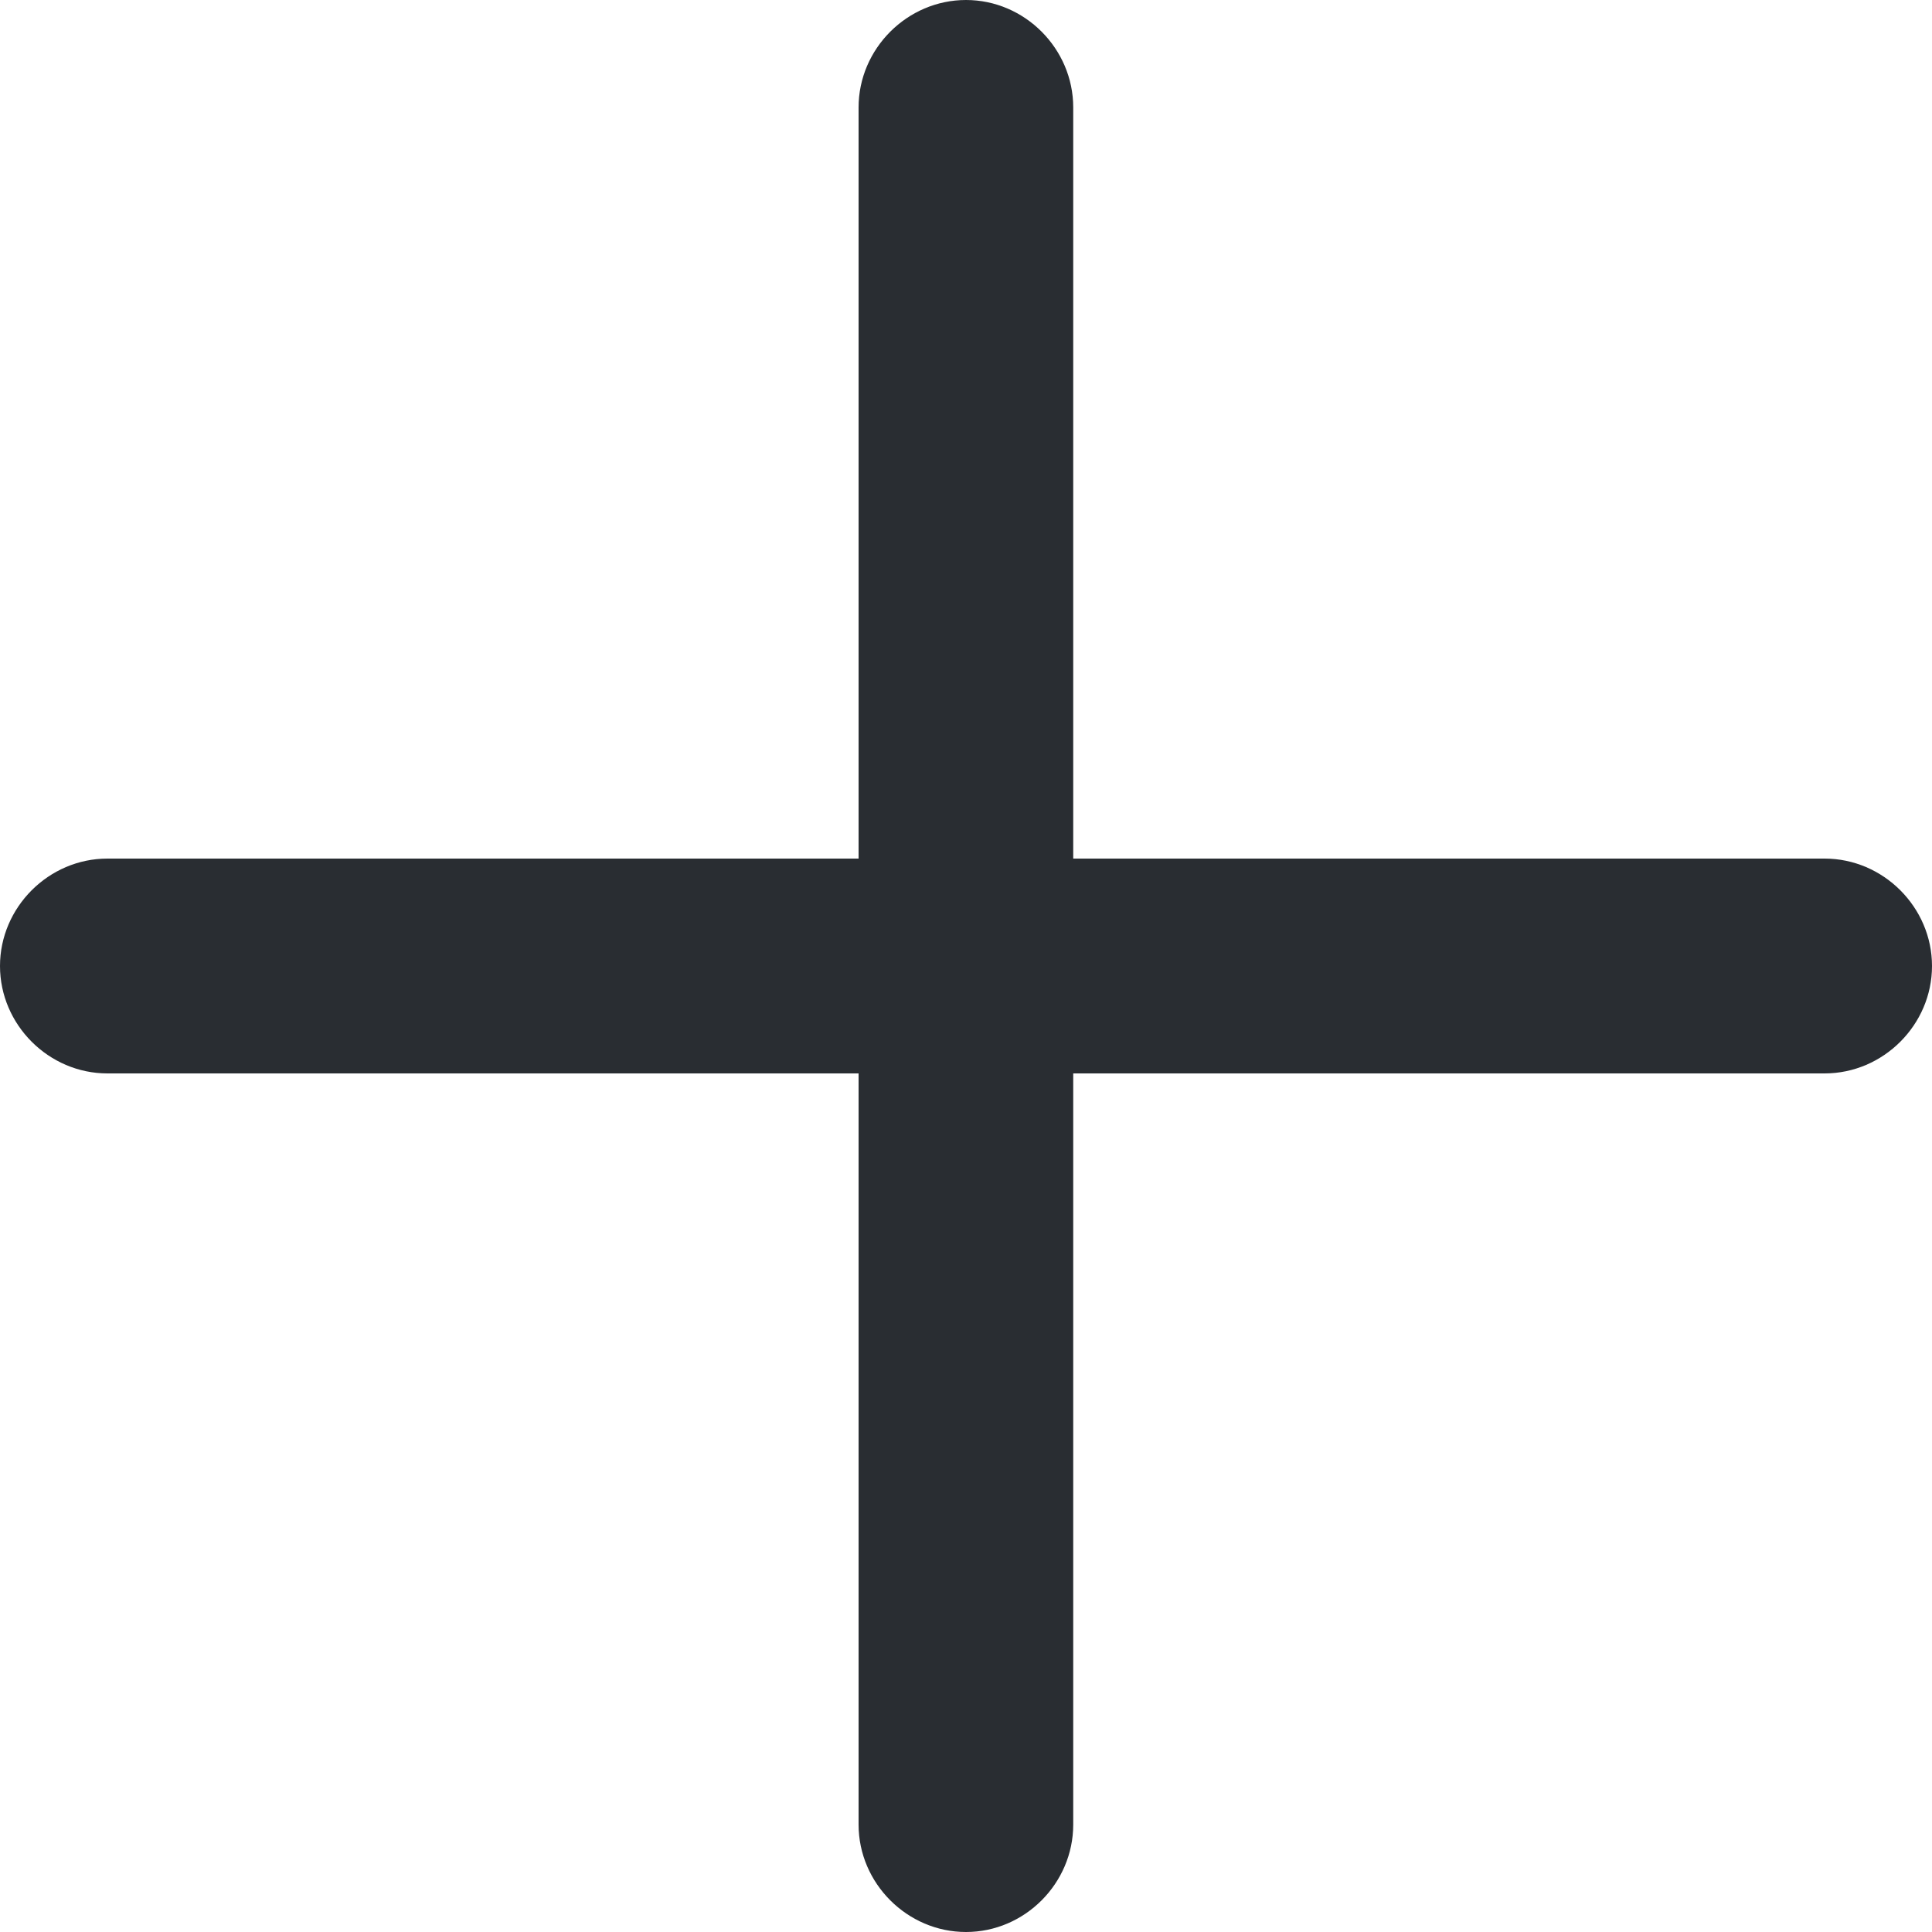
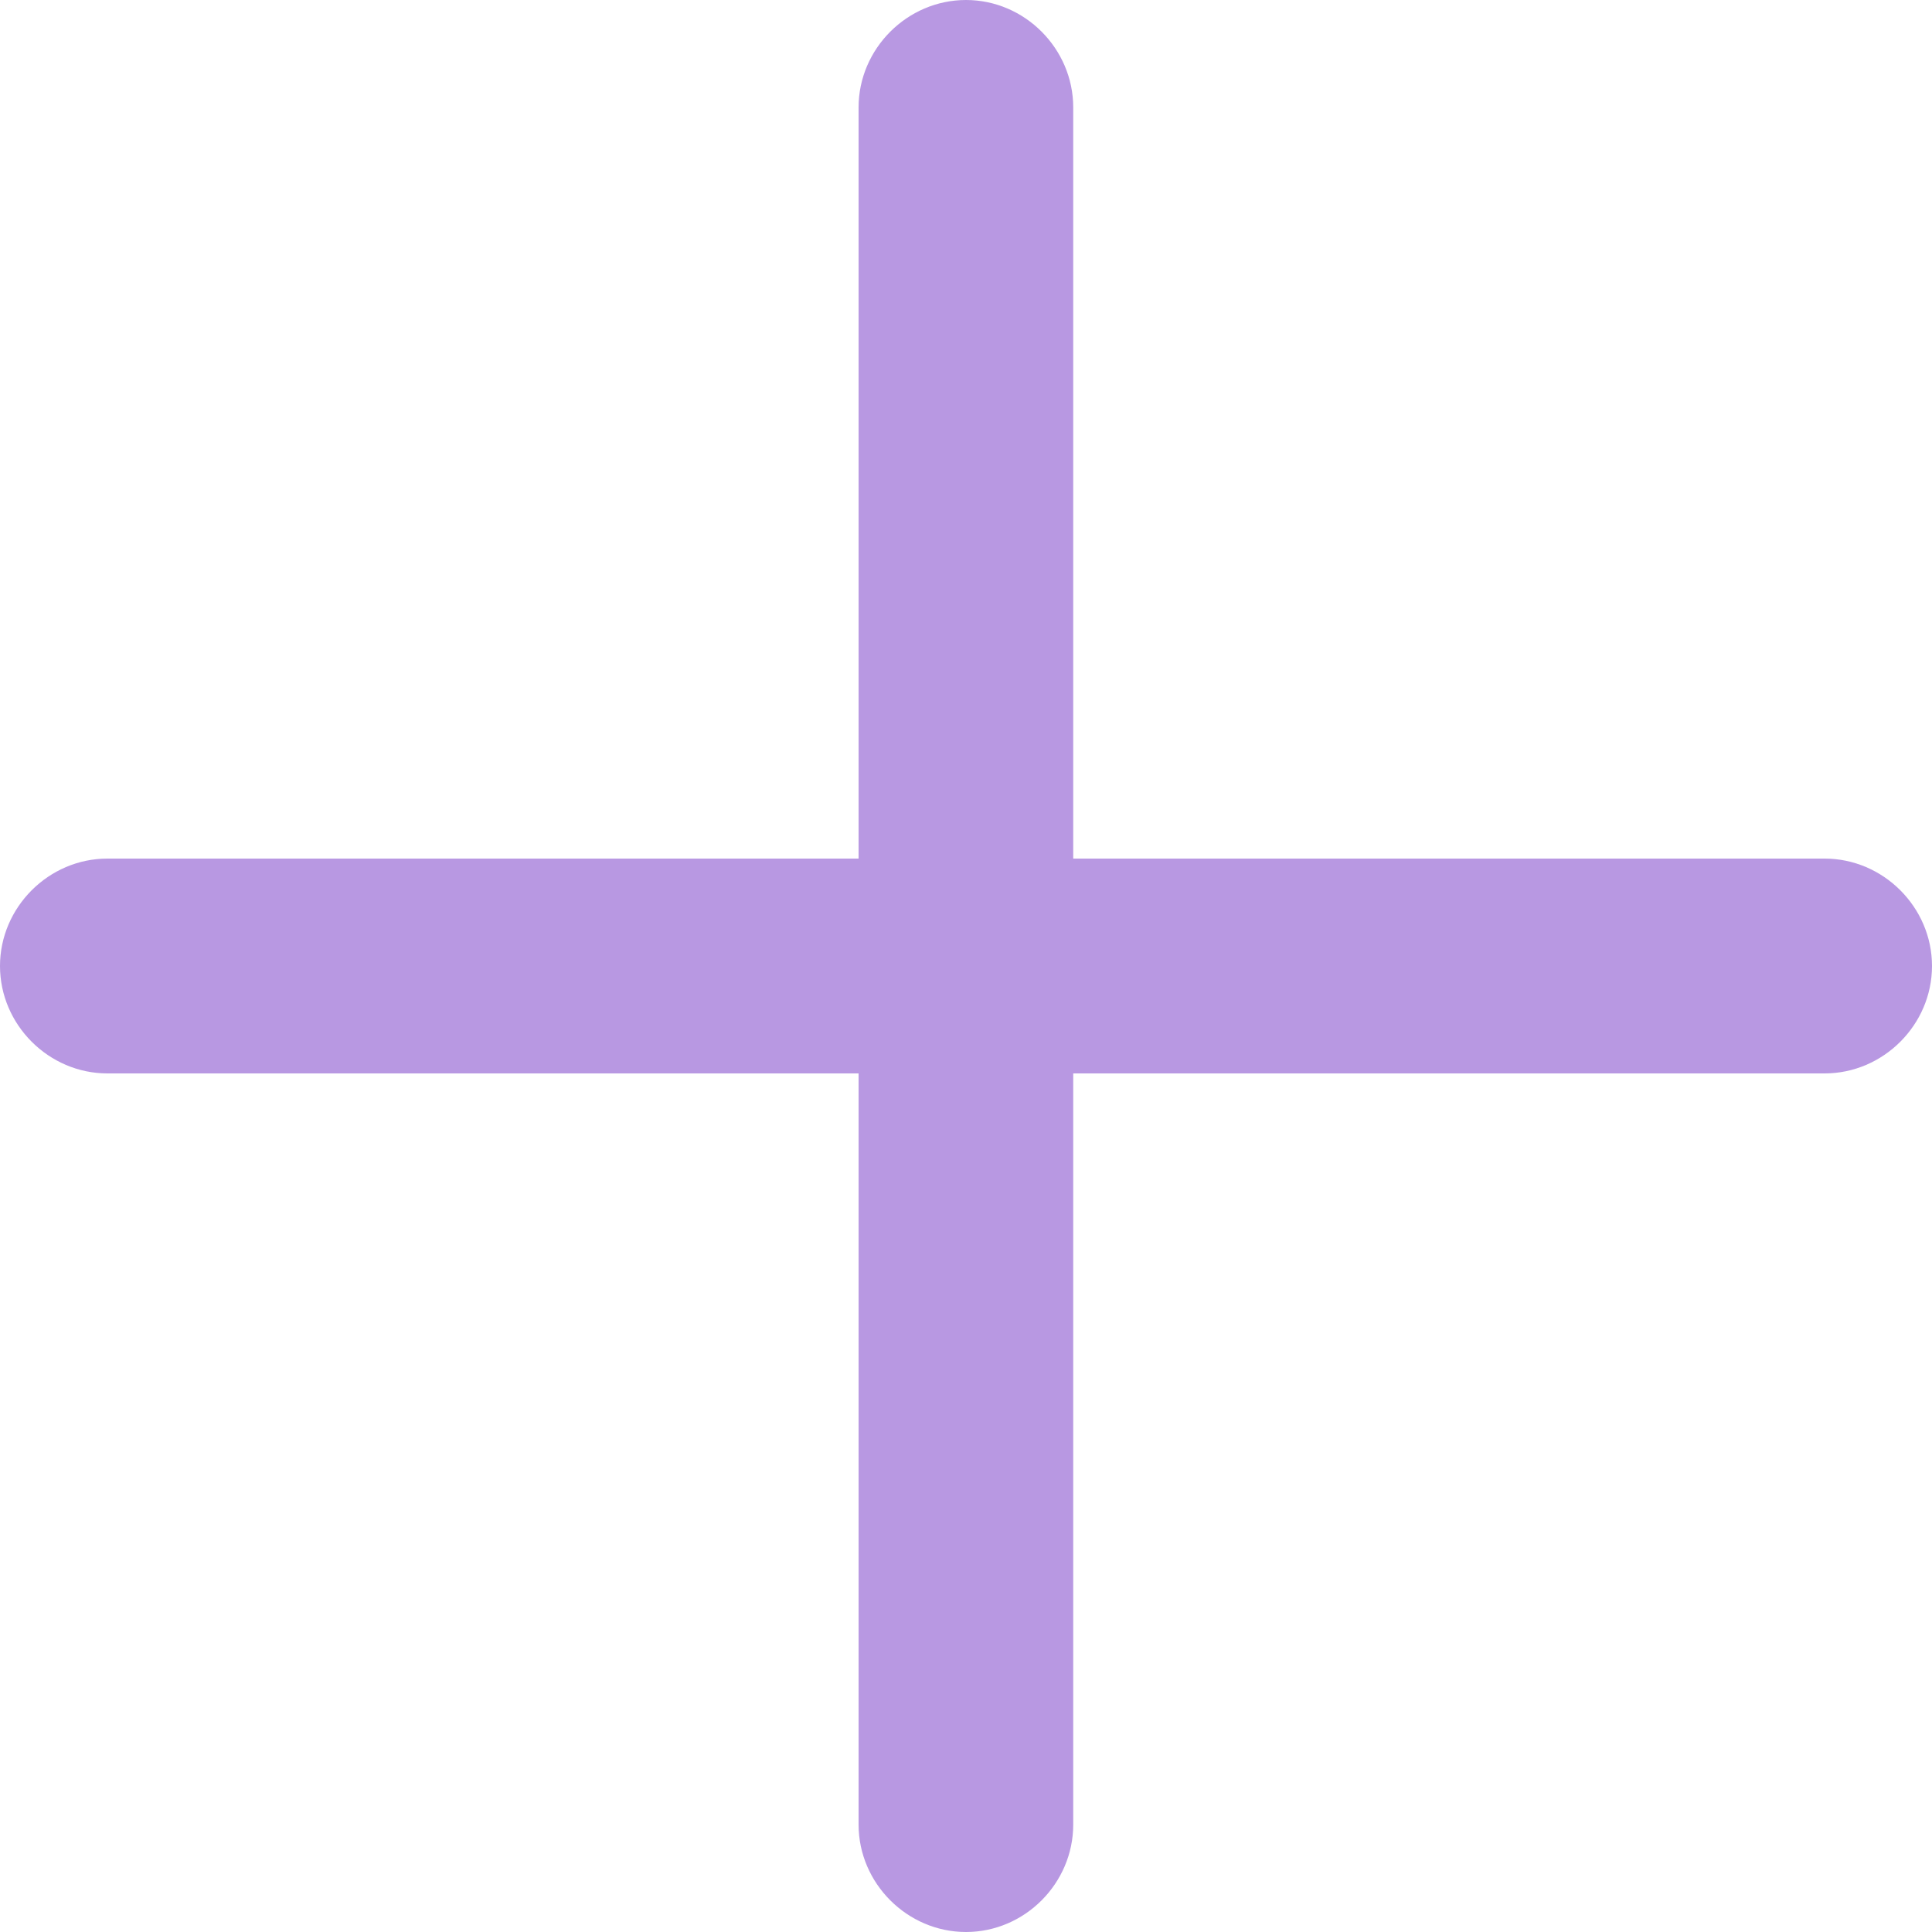
<svg xmlns="http://www.w3.org/2000/svg" width="10" height="10" viewBox="0 0 10 10" fill="none">
-   <path d="M9.444 5.556H0.556C0.252 5.556 0 5.304 0 5C0 4.696 0.252 4.444 0.556 4.444H9.444C9.748 4.444 10 4.696 10 5C10 5.304 9.748 5.556 9.444 5.556Z" fill="#292D32" />
-   <path d="M5 10C4.696 10 4.444 9.748 4.444 9.444V0.556C4.444 0.252 4.696 0 5 0C5.304 0 5.555 0.252 5.555 0.556V9.444C5.555 9.748 5.304 10 5 10Z" fill="#292D32" />
+   <path d="M9.444 5.556H0.556C0.252 5.556 0 5.304 0 5C0 4.696 0.252 4.444 0.556 4.444H9.444C9.748 4.444 10 4.696 10 5C10 5.304 9.748 5.556 9.444 5.556Z" fill="#b898e2" />
+   <path d="M5 10C4.696 10 4.444 9.748 4.444 9.444V0.556C4.444 0.252 4.696 0 5 0C5.304 0 5.555 0.252 5.555 0.556V9.444C5.555 9.748 5.304 10 5 10Z" fill="#b898e2" />
</svg>
